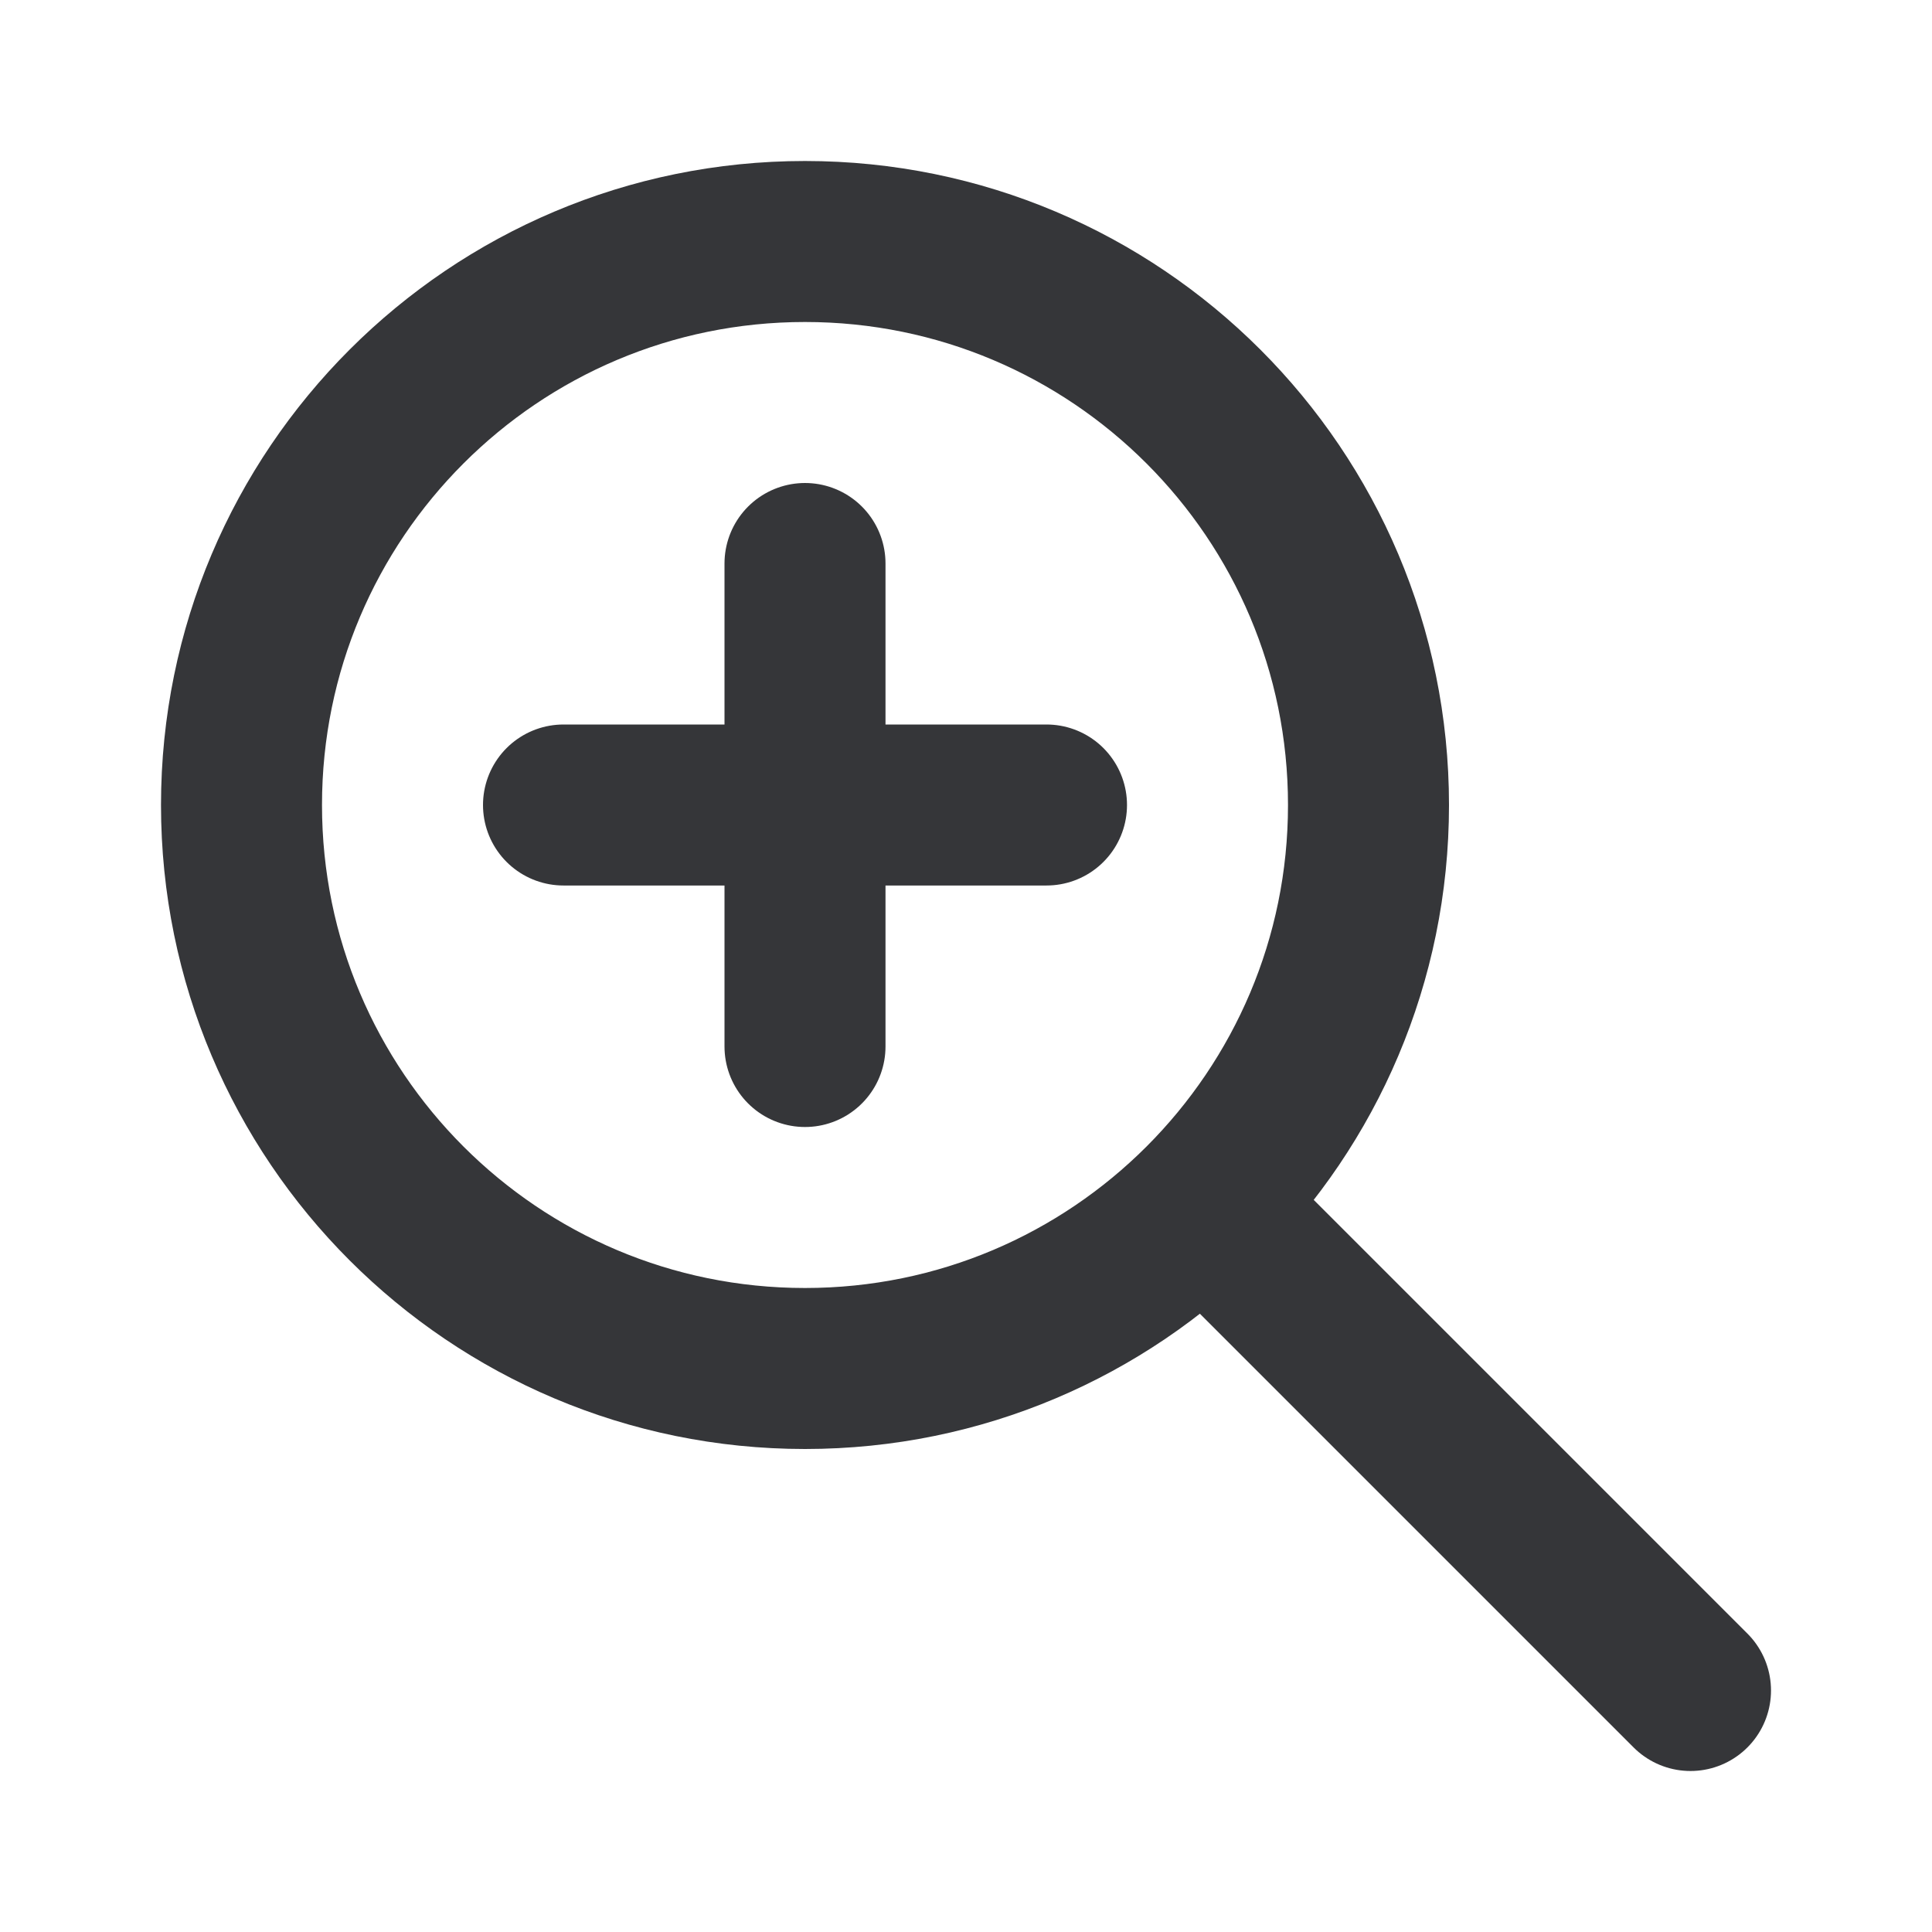
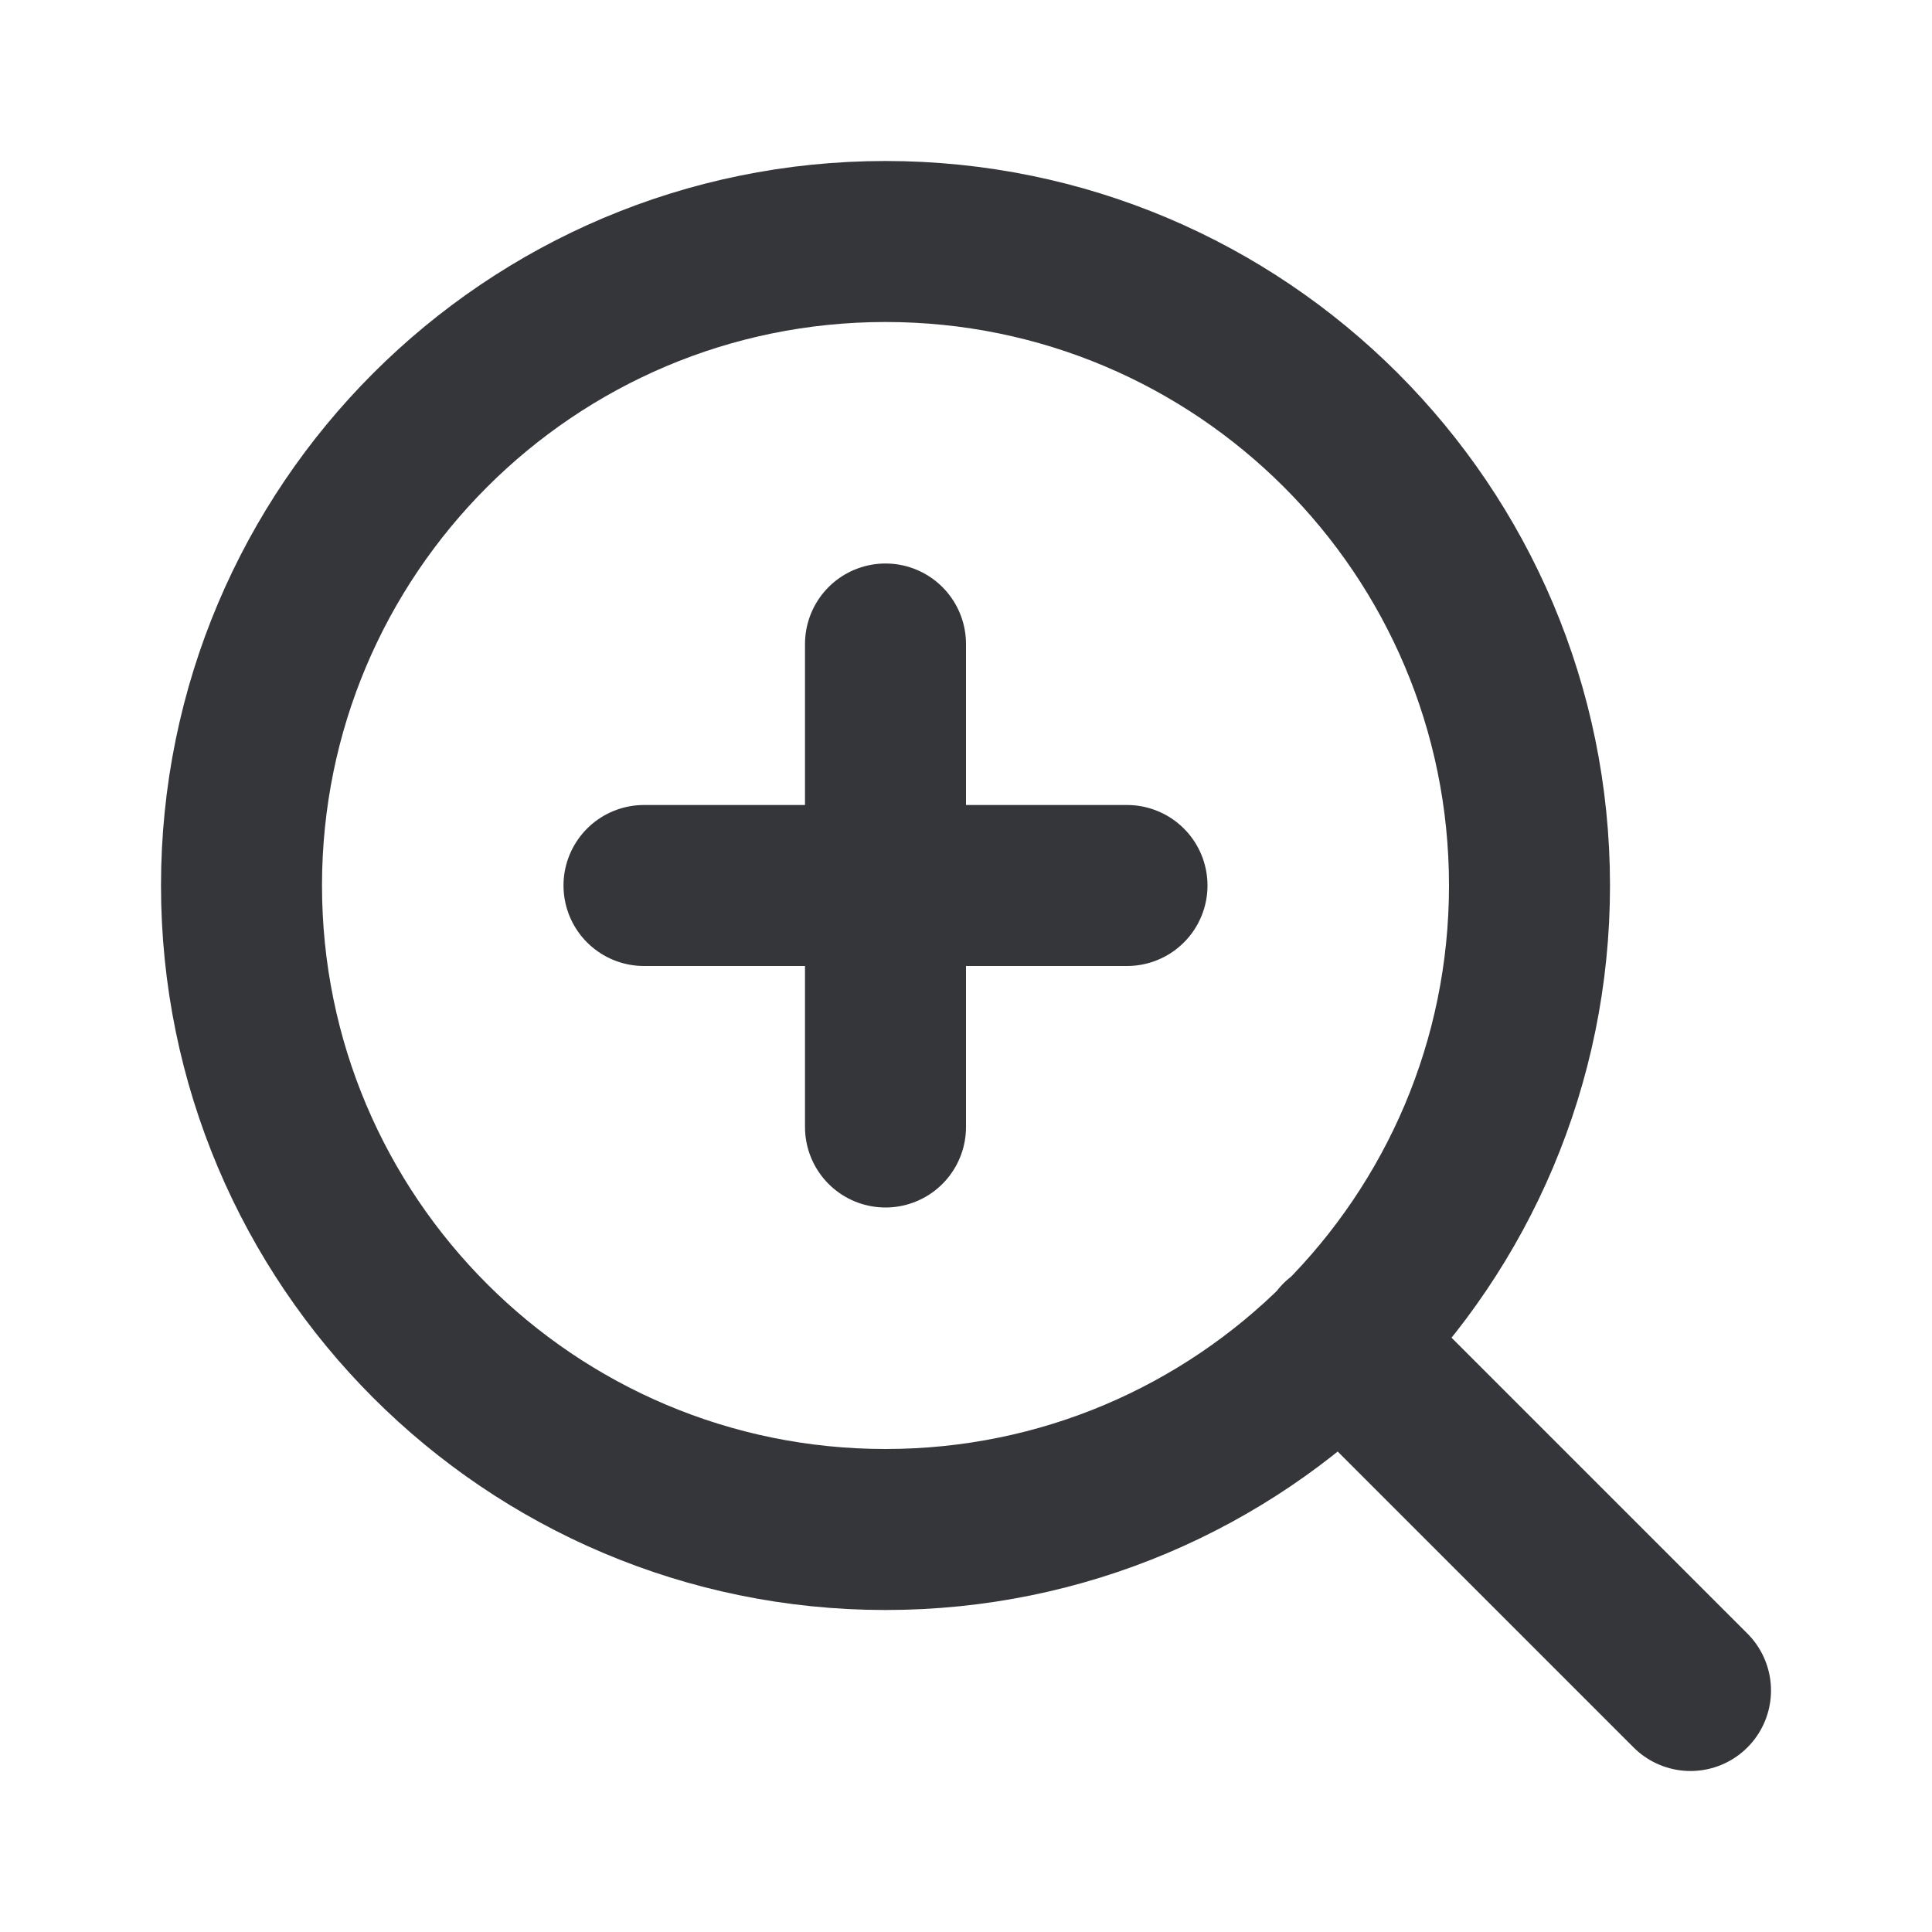
<svg xmlns="http://www.w3.org/2000/svg" width="24" height="24" viewBox="0 0 24 24" fill="none">
-   <path d="M21 21L15 15M10 7V10M10 10V13M10 10H13M10 10H7M17 10C17 13.866 13.866 17 10 17C6.134 17 3 13.866 3 10C3 6.134 6.134 3 10 3C13.866 3 17 6.134 17 10Z" stroke="#353639" stroke-width="2" stroke-linecap="round" stroke-linejoin="round" />
+   <path d="M21 21L16.65 16.65M11 8L11 14M8 11L14 11M19 11C19 15.418 15.418 19 11 19C6.582 19 3 15.418 3 11C3 6.582 6.582 3 11 3C15.418 3 19 6.582 19 11Z" stroke="#353639" stroke-width="2" stroke-linecap="round" stroke-linejoin="round" />
</svg>
